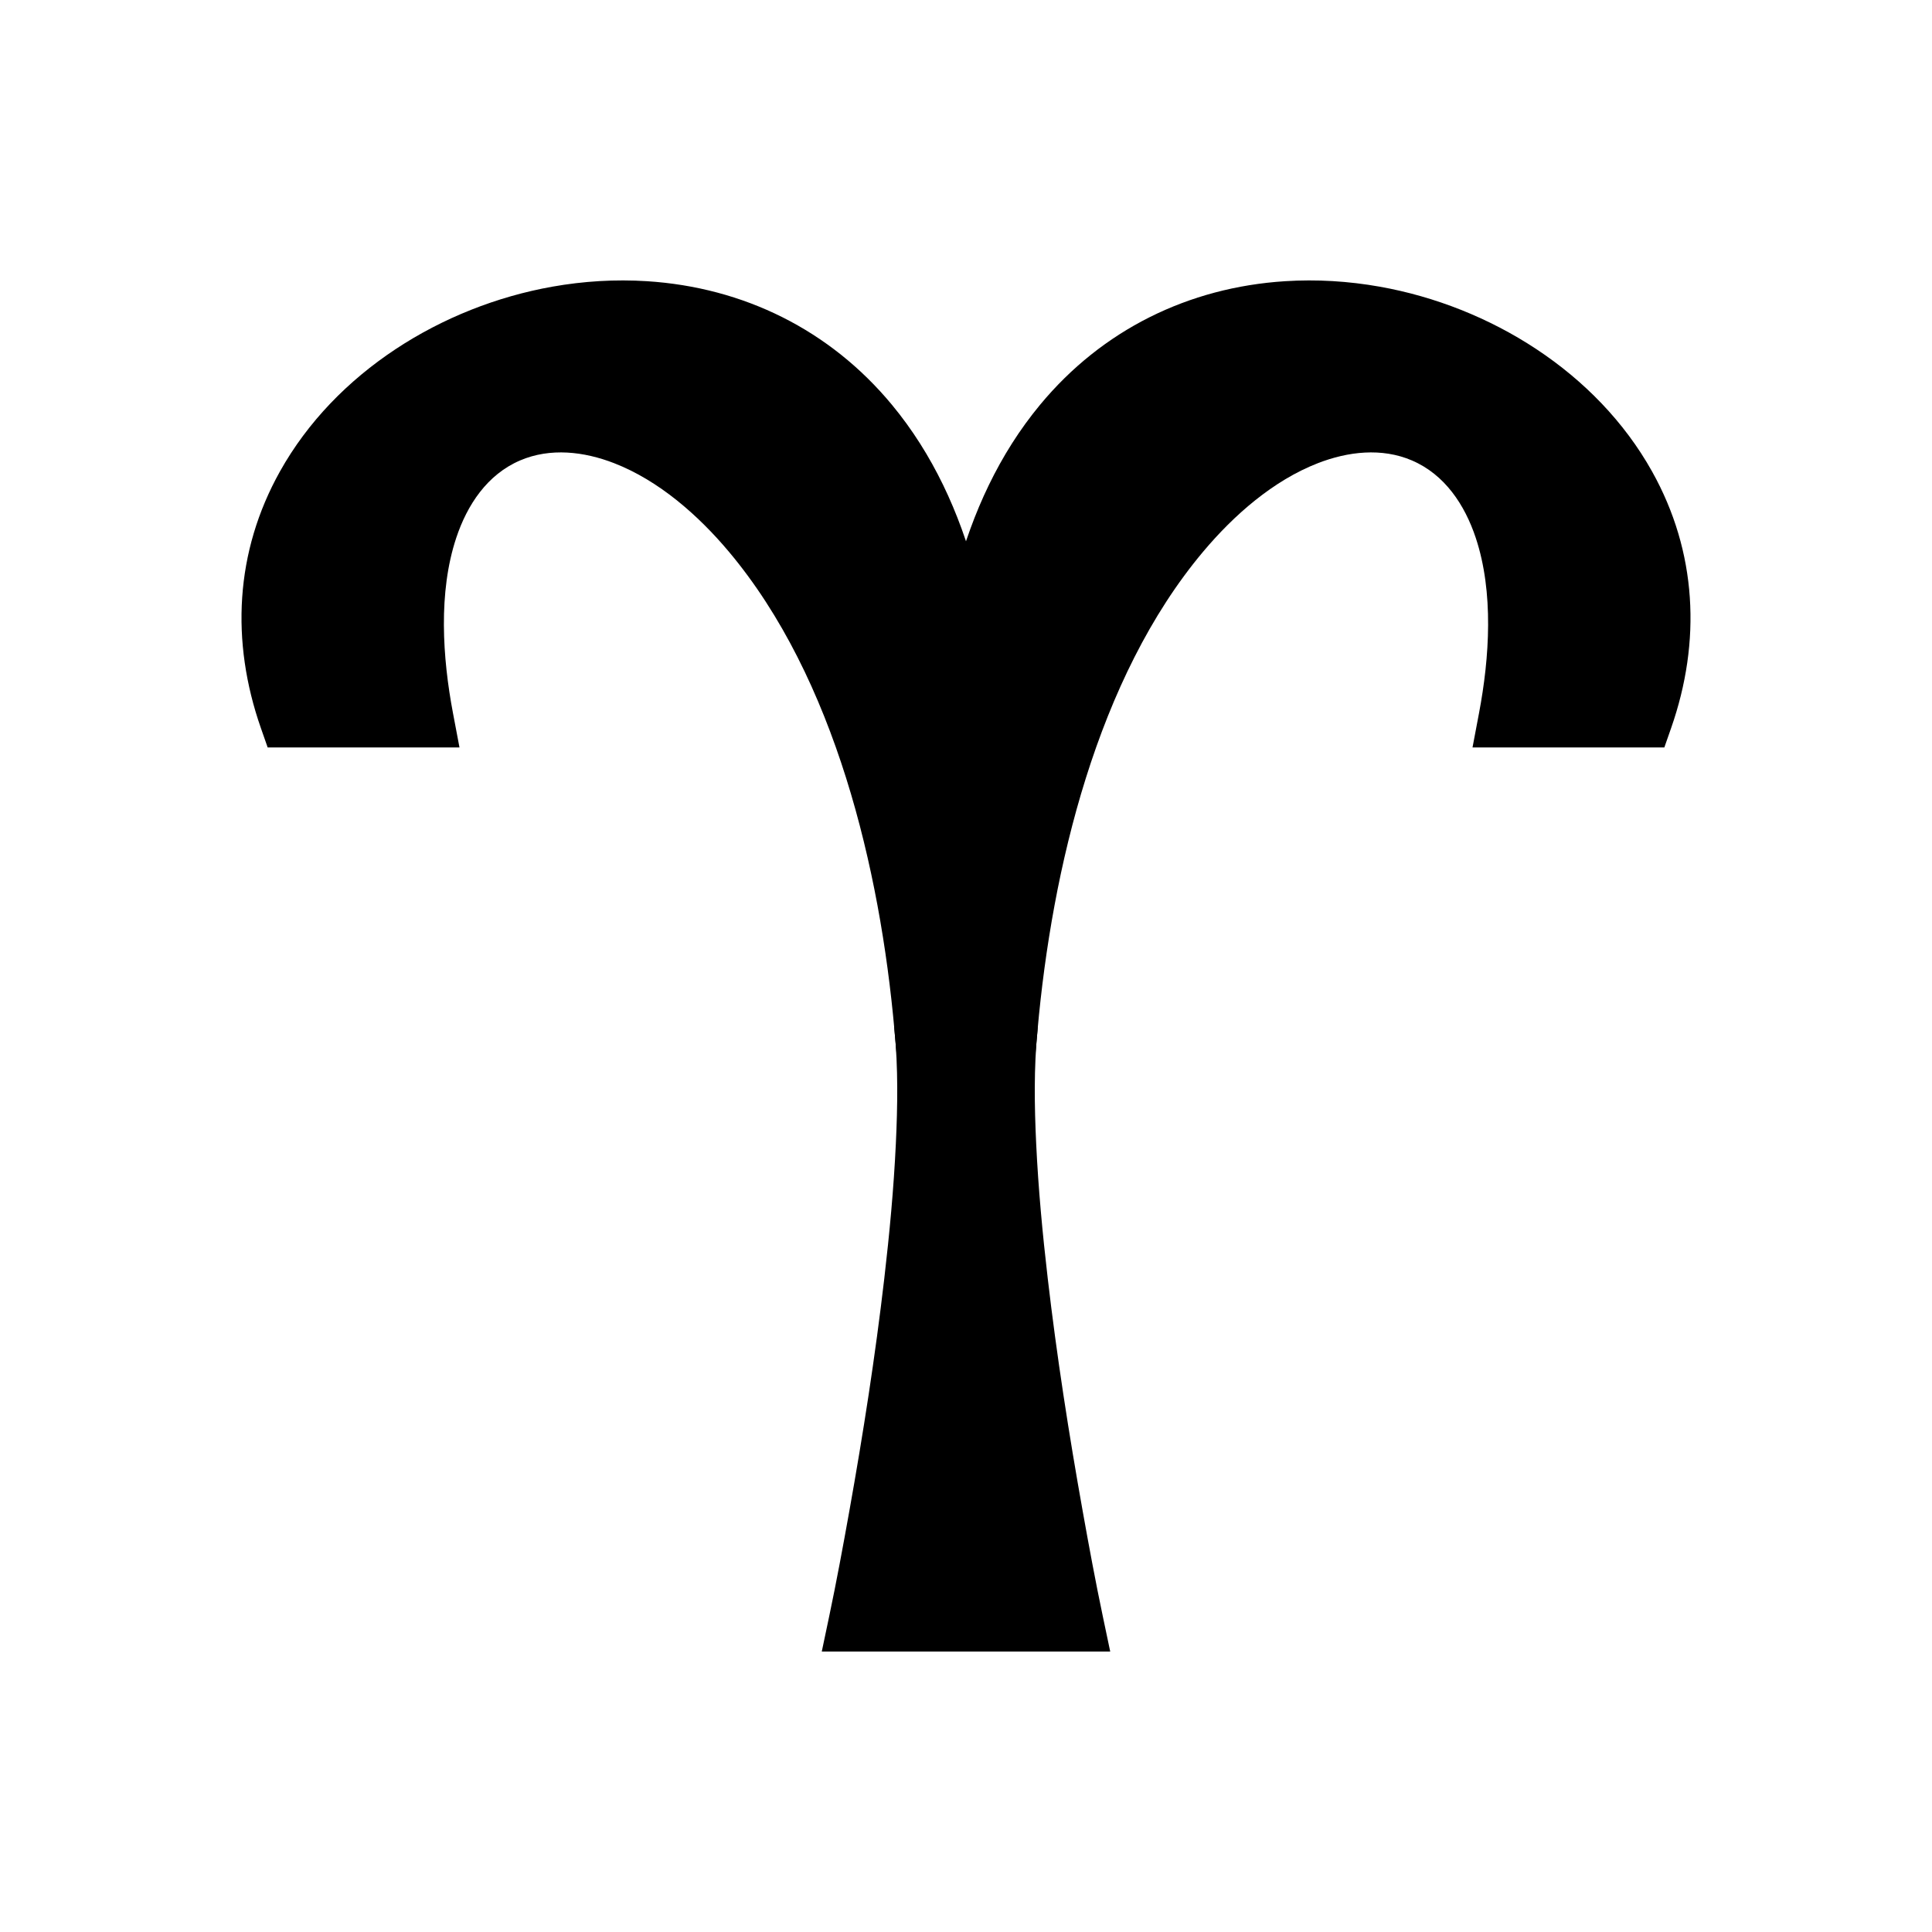
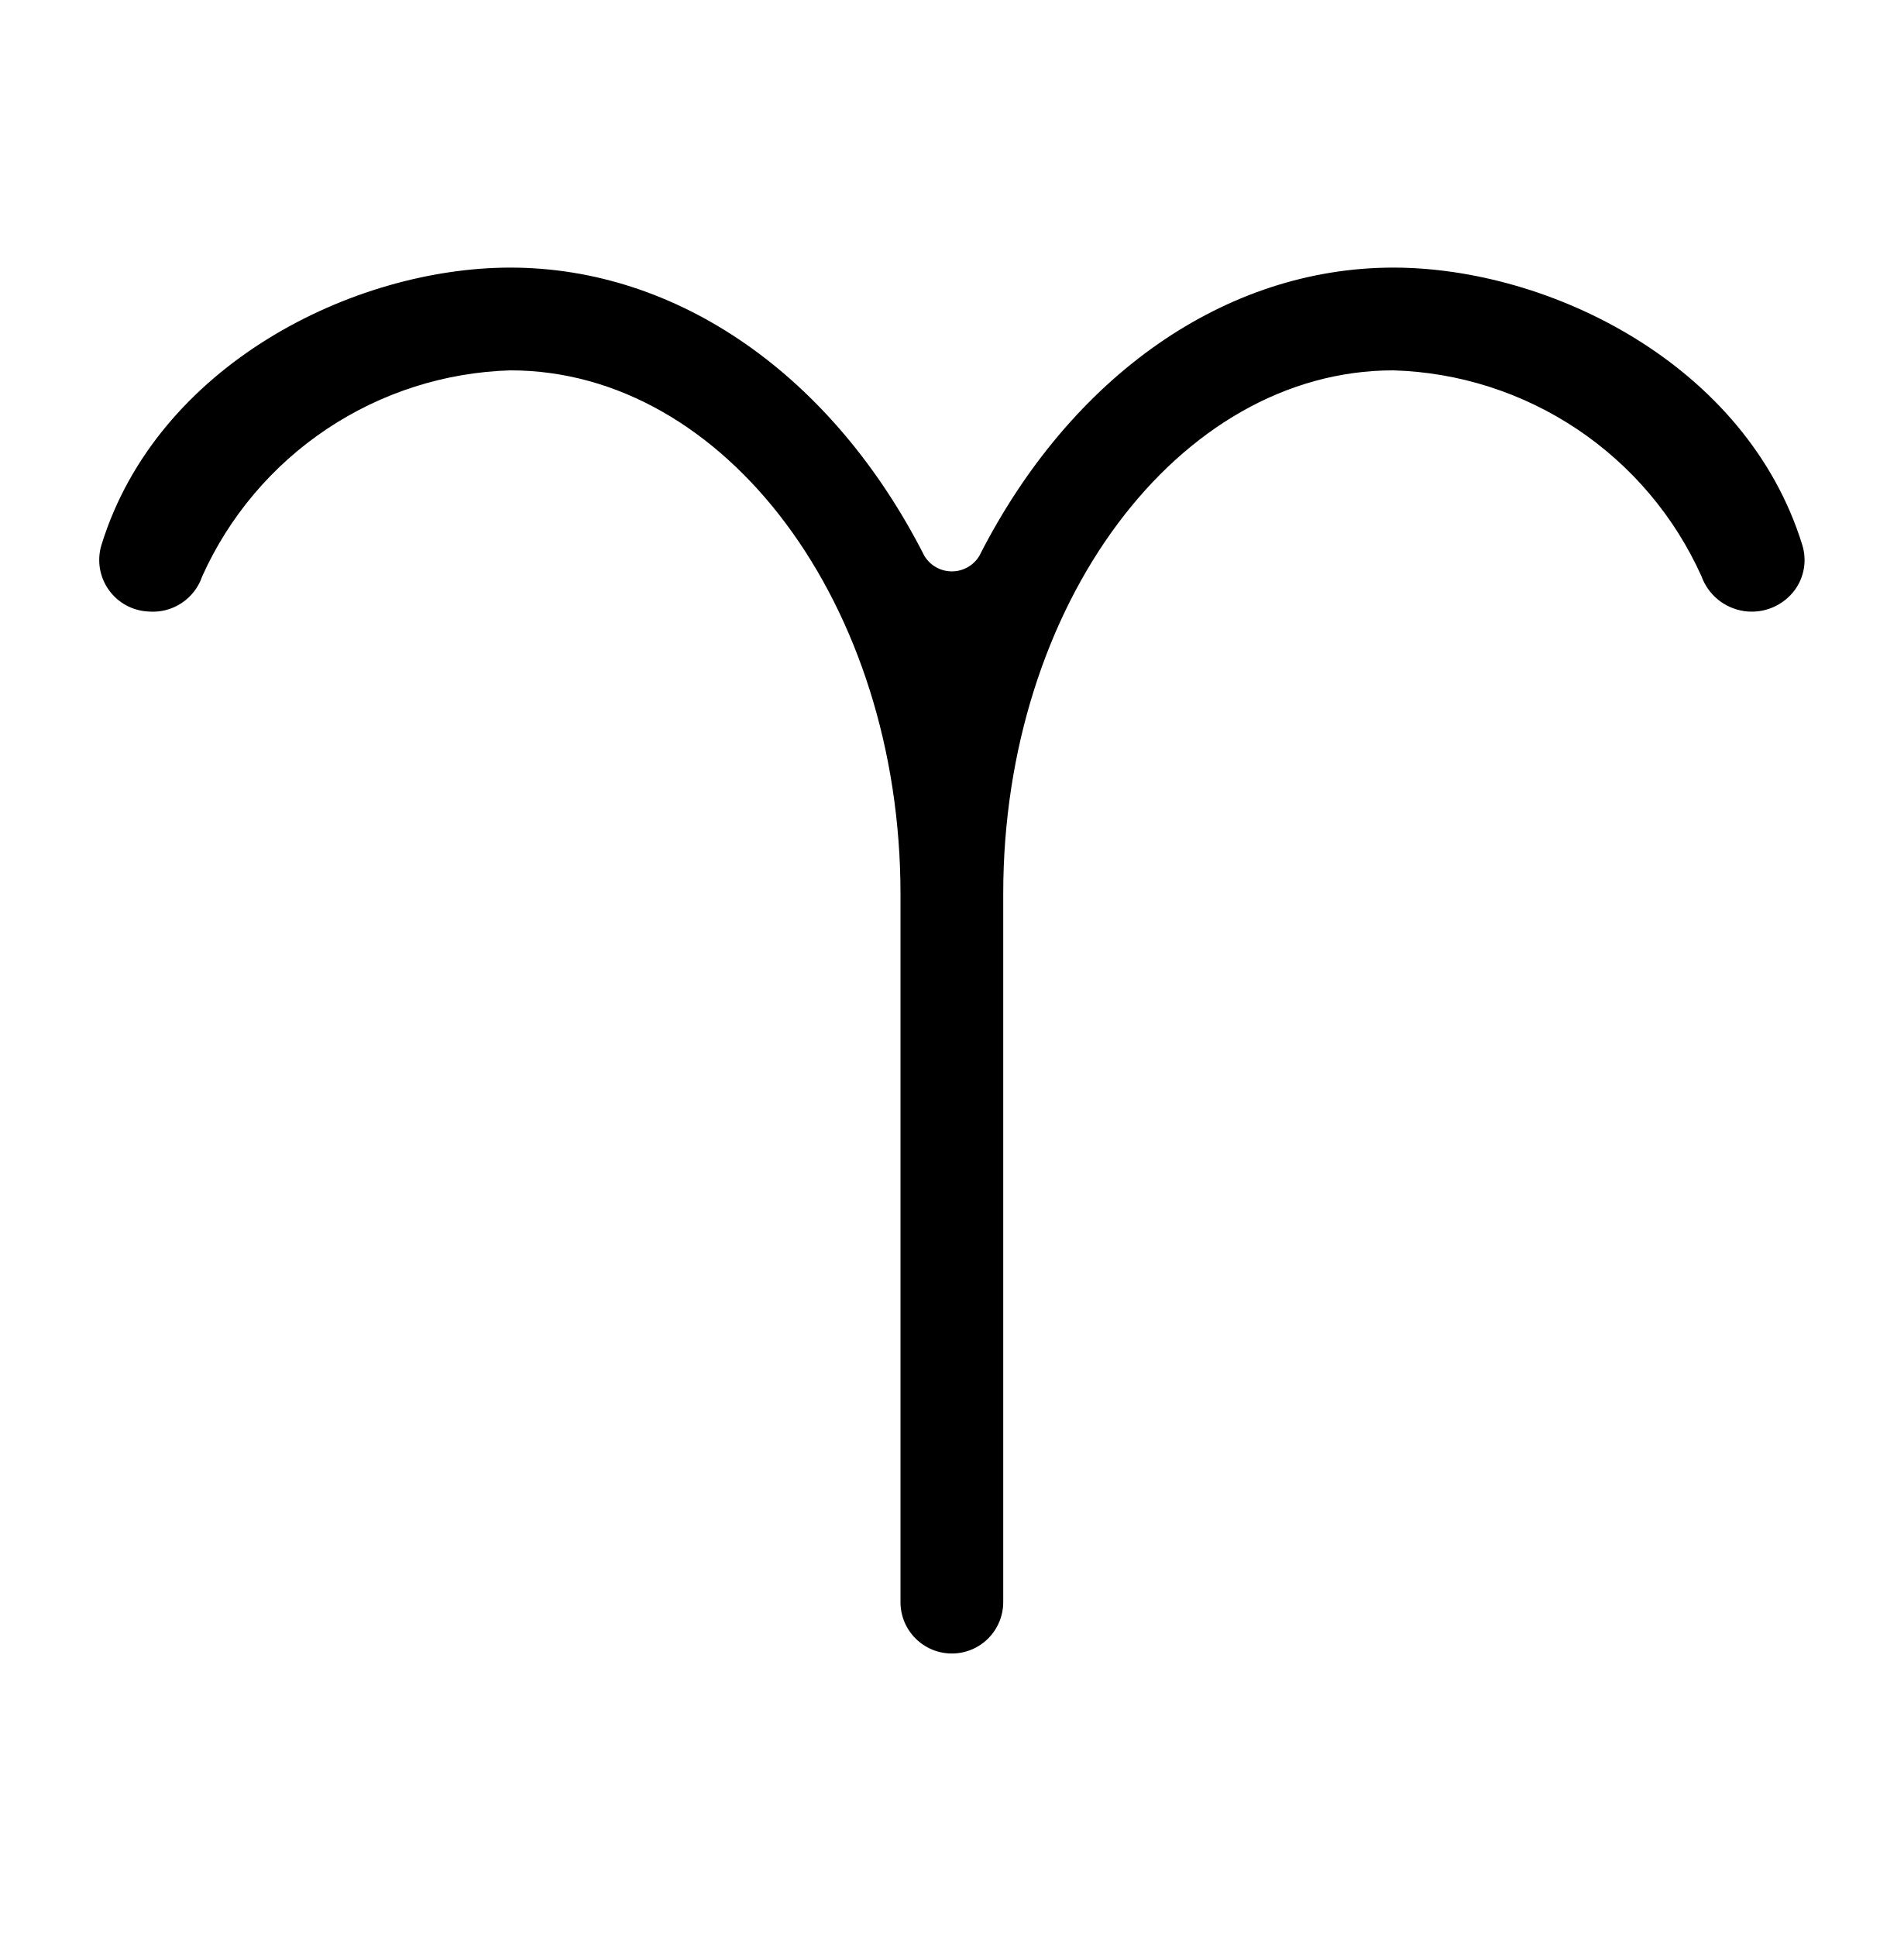
- <svg xmlns="http://www.w3.org/2000/svg" xml:space="preserve" style="shape-rendering:geometricPrecision; text-rendering:geometricPrecision; image-rendering:optimizeQuality; fill-rule:evenodd; clip-rule:evenodd" viewBox="0 0 2048 2048">
-   <g id="Layer_x0020_1">
-     <g id="_276513808">
-       <path id="_274743952" fill="currentColor" d="M1097.34 1119.99l-107.86 0 0 -310.231c0,-132.594 26.239,-275.894 113.063,-380.694 65.746,-79.358 157.179,-124.44 259.713,-130.983 33.488,-2.138 67.215,-0.07 100.244,5.8 117.078,20.808 229.917,90.646 288.712,195.814 47.733,85.38 52.346,180.304 20.256,272.055l-7.198 20.578 -203.338 0 6.9 -36.436c11.127,-58.766 15.693,-128.079 -3.465,-185.749 -11.608,-34.939 -32.828,-67.139 -67.701,-82.065 -32.072,-13.729 -67.844,-9.437 -99.609,2.889 -47.462,18.416 -89.173,55.179 -121.556,93.69 -112.818,134.167 -160.455,337.017 -175.663,507.342l-2.499 27.99z" />
-       <path id="_276514024" fill="currentColor" d="M948.164 1092c-15.208,-170.325 -62.845,-373.173 -175.663,-507.342 -32.381,-38.511 -74.094,-75.274 -121.554,-93.69 -31.766,-12.326 -67.538,-16.618 -99.609,-2.889 -34.873,14.927 -56.093,47.126 -67.701,82.065 -19.159,57.67 -14.592,126.983 -3.465,185.749l6.9 36.436 -203.338 0 -7.198 -20.578c-32.091,-91.752 -27.477,-186.676 20.256,-272.055 58.797,-105.169 171.636,-175.008 288.715,-195.814 33.026,-5.87 66.752,-7.938 100.238,-5.802 102.534,6.544 193.968,51.625 259.715,130.983 86.824,104.8 113.063,248.1 113.063,380.696l0 310.231 -107.86 0 -2.499 -27.99z" />
-       <path id="_276513760" fill="currentColor" d="M1060.33 1025.72c3.77,3.754 8.859,8.027 11.608,10.611 15.796,14.85 30.175,32.888 27.866,55.99 -3.933,39.347 -3.282,80.433 -1.417,119.897 2.254,47.692 6.733,95.419 12.243,142.839 9.598,82.608 22.463,165.088 37.094,246.952 6.654,37.237 13.578,74.66 21.366,111.684l7.791 37.042 -305.77 0 7.798 -37.047c7.806,-37.094 14.748,-74.584 21.419,-111.889 14.62,-81.77 27.476,-164.153 37.067,-246.666 5.515,-47.435 9.997,-95.18 12.247,-142.889 1.861,-39.465 2.506,-80.563 -1.444,-119.908 -0.476,-4.723 -0.442,-3.504 -0.13,-8.094 1.357,-19.996 14.113,-34.843 28.002,-47.903 2.743,-2.578 7.822,-6.85 11.584,-10.599l-5.975 -27.742 84.627 0 -5.974 27.722z" />
-     </g>
-   </g>
-   <rect fill="none" width="2048" height="2048" />
+ <svg xmlns="http://www.w3.org/2000/svg" viewBox="0 0 58 59" fill="none">
+   <path d="M15.55 11.281C22.103 11.281 27.435 18.434 27.435 27.226V48.804C27.436 49.219 27.601 49.616 27.895 49.908C28.188 50.201 28.586 50.365 29 50.365C29.414 50.365 29.812 50.201 30.105 49.908C30.398 49.616 30.564 49.219 30.565 48.804V27.226C30.565 18.434 35.897 11.281 42.45 11.281C44.447 11.34 46.386 11.96 48.047 13.07C49.707 14.18 51.022 15.735 51.84 17.556C51.941 17.835 52.116 18.08 52.346 18.267C52.576 18.453 52.852 18.573 53.145 18.615C53.439 18.656 53.737 18.617 54.01 18.501C54.282 18.385 54.518 18.197 54.692 17.957C54.83 17.763 54.922 17.54 54.96 17.304C54.998 17.069 54.98 16.828 54.91 16.6C53.215 11.112 47.225 8.151 42.45 8.151C37.347 8.151 32.632 11.434 29.837 16.932C29.75 17.076 29.627 17.196 29.48 17.278C29.334 17.361 29.168 17.404 29 17.404C28.831 17.404 28.666 17.361 28.519 17.278C28.373 17.196 28.25 17.076 28.163 16.932C25.368 11.434 20.652 8.151 15.55 8.151C10.774 8.151 4.784 11.112 3.091 16.6C3.021 16.83 3.005 17.072 3.043 17.309C3.082 17.546 3.174 17.771 3.313 17.966C3.452 18.162 3.633 18.323 3.844 18.438C4.055 18.552 4.289 18.617 4.529 18.627C4.881 18.656 5.233 18.566 5.528 18.372C5.824 18.178 6.046 17.891 6.16 17.556C6.978 15.734 8.293 14.18 9.953 13.07C11.614 11.96 13.553 11.34 15.55 11.281Z" fill="currentColor" />
</svg>
